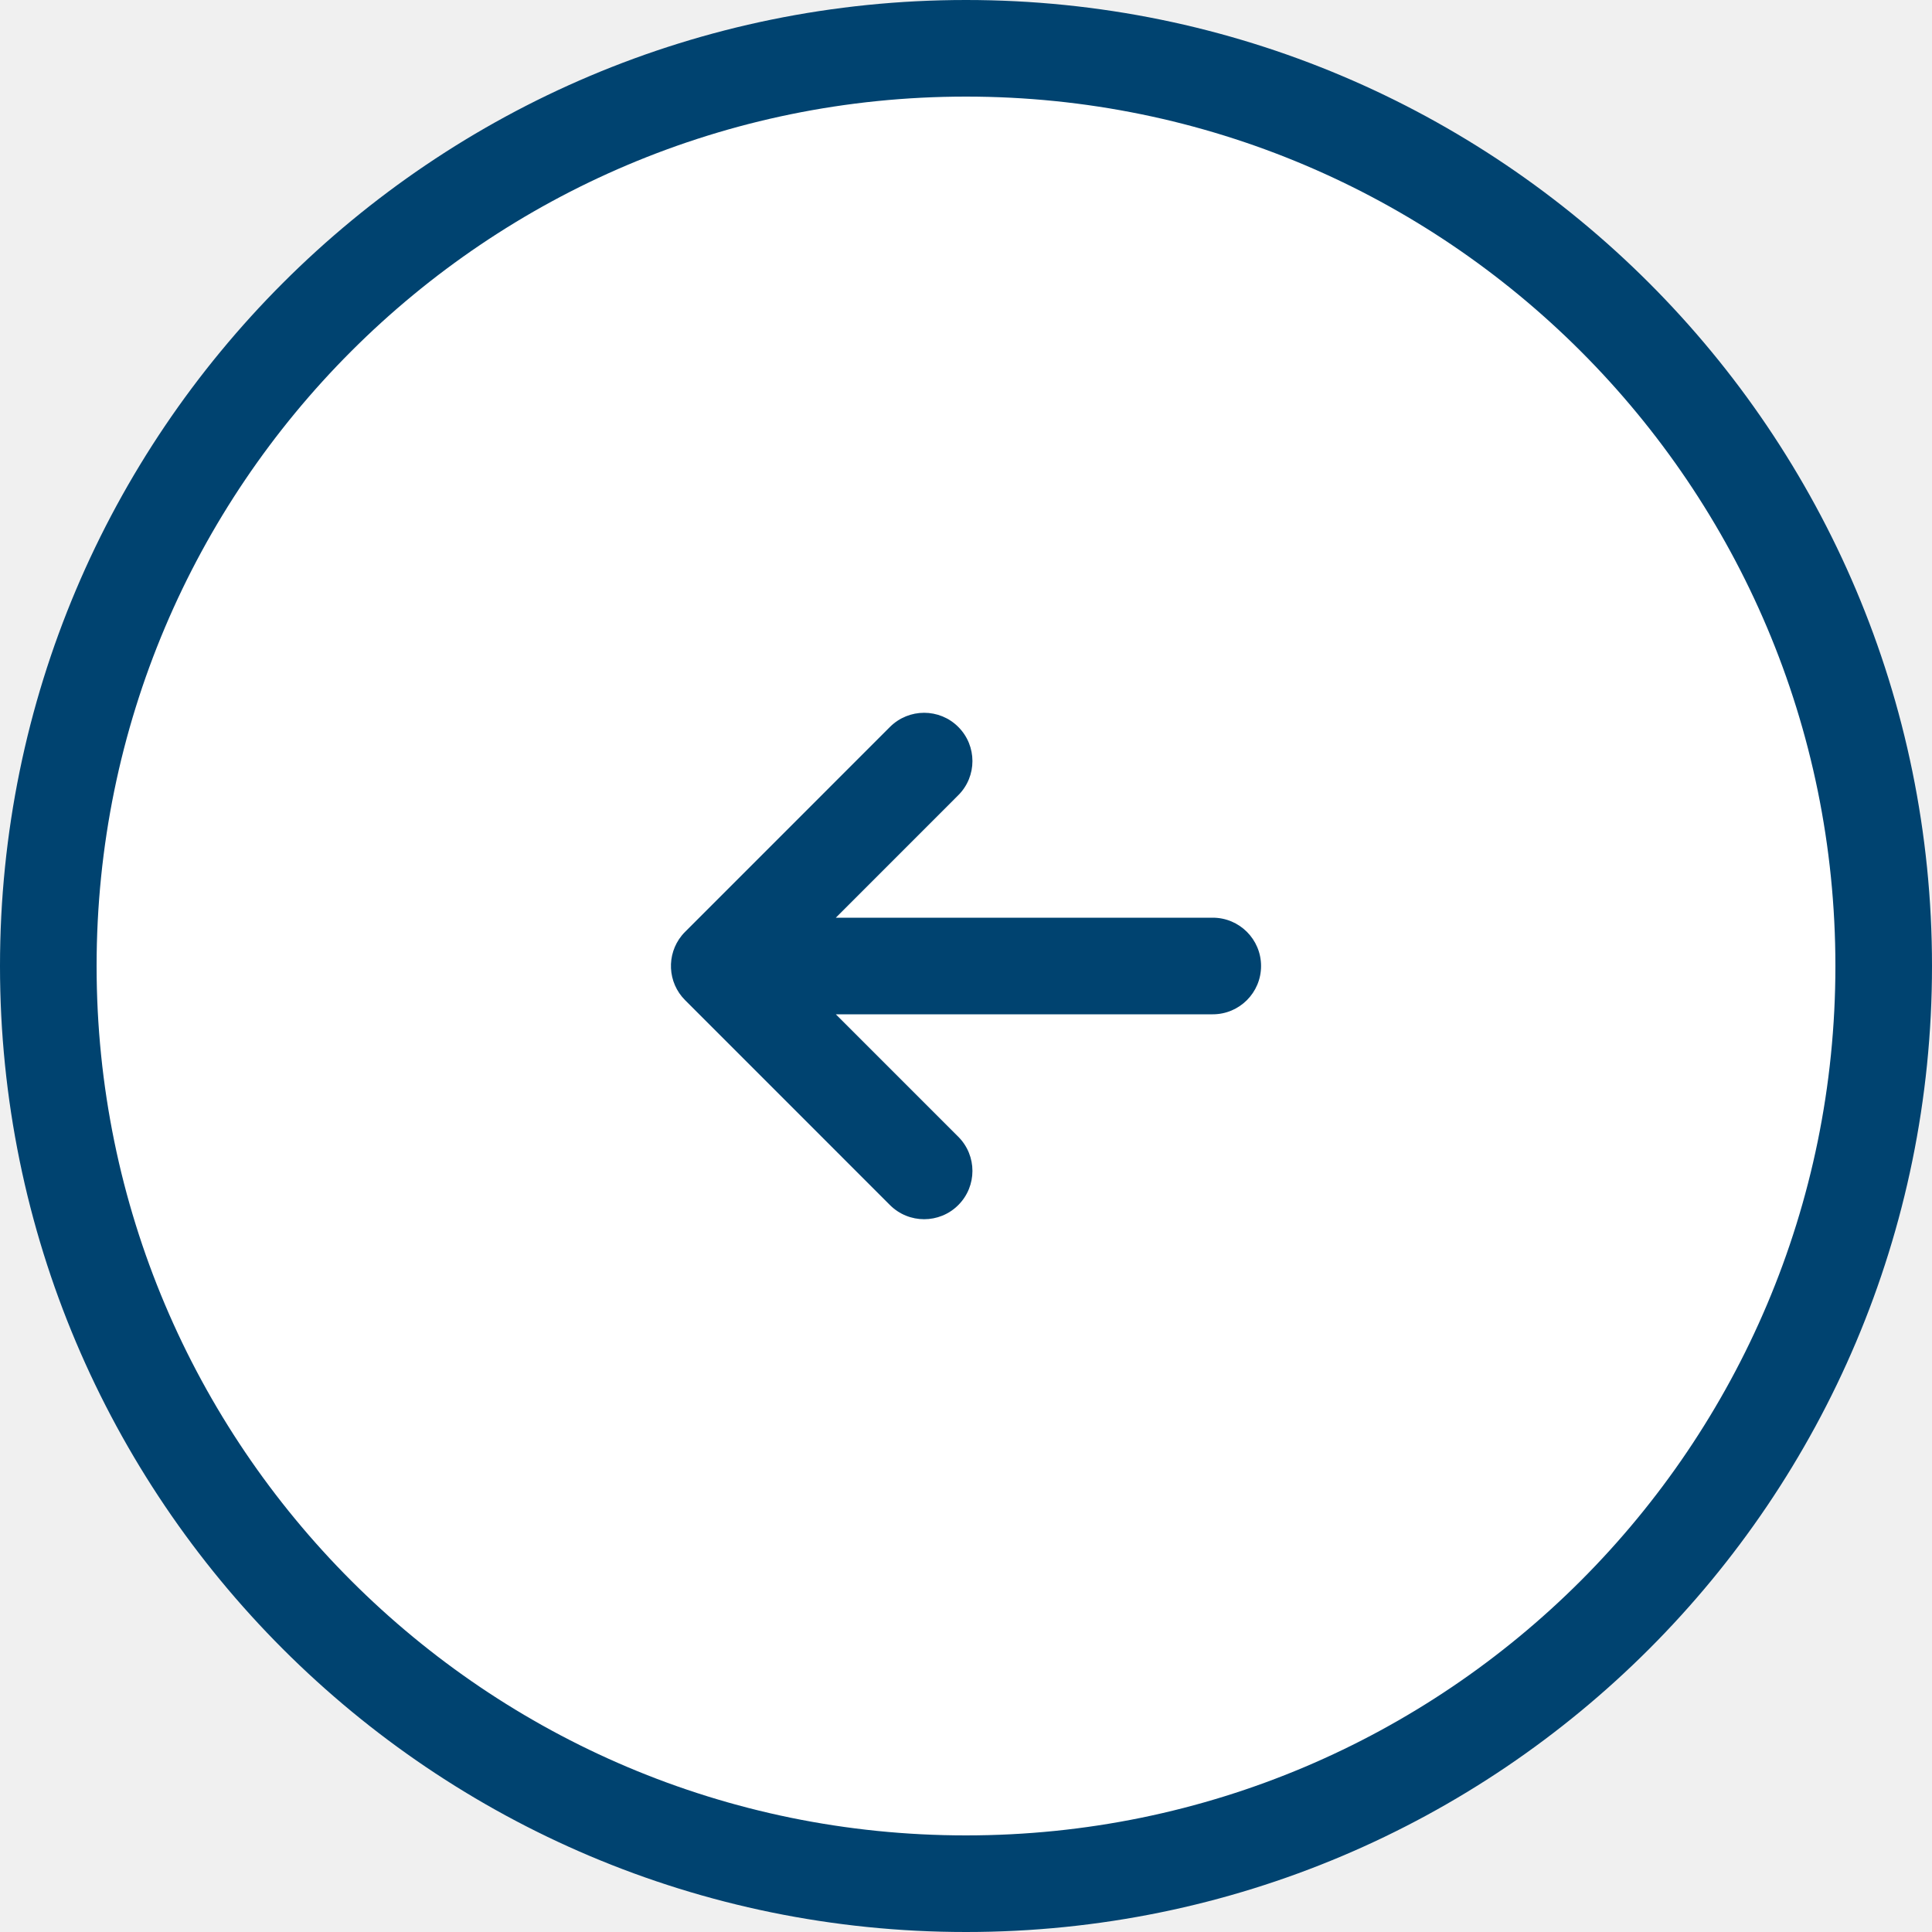
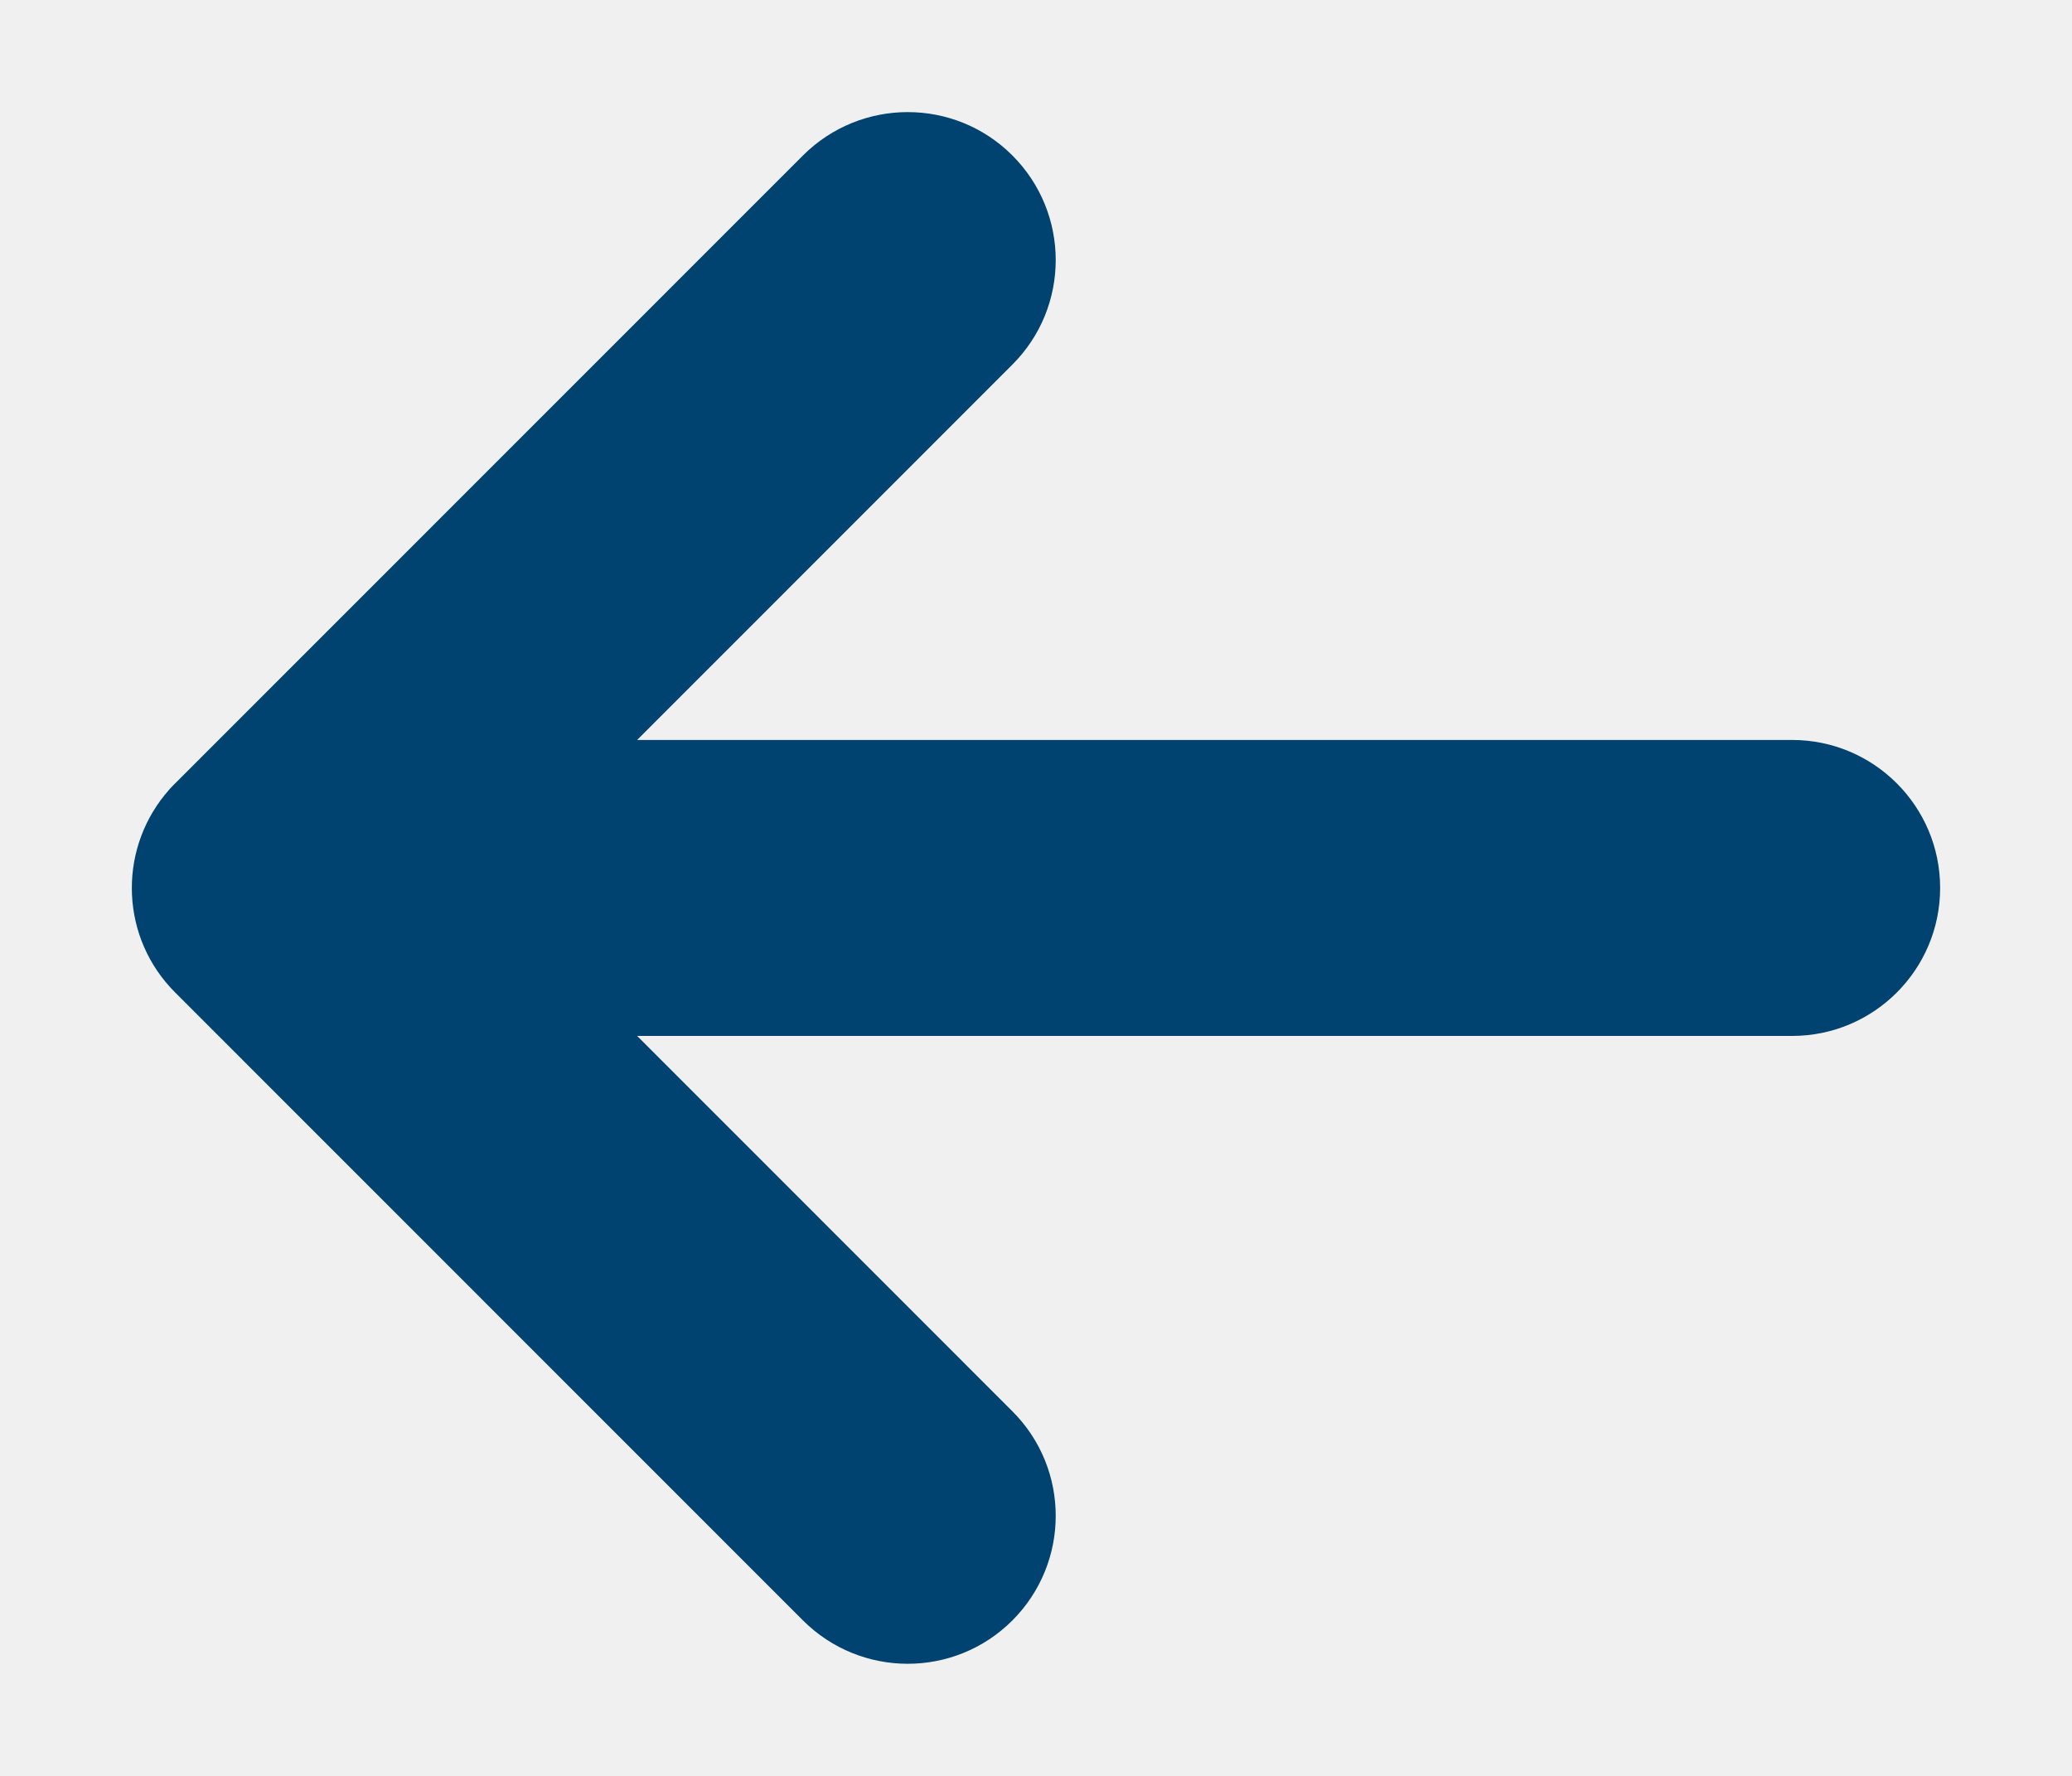
- <svg xmlns="http://www.w3.org/2000/svg" width="40" height="40" viewBox="0 0 40 40" fill="none">
-   <rect x="39" y="39" width="38" height="38" rx="19" transform="rotate(-180 39 39)" fill="white" />
-   <rect x="39" y="39" width="38" height="38" rx="19" transform="rotate(-180 39 39)" stroke="#004370" stroke-width="2" />
-   <path fill-rule="evenodd" clip-rule="evenodd" d="M25.109 21C25.661 21 26.109 20.552 26.109 20C26.109 19.448 25.661 19 25.109 19L17.305 19L19.84 16.464C20.231 16.074 20.231 15.441 19.84 15.05C19.45 14.66 18.817 14.66 18.426 15.05L14.184 19.293C14.159 19.317 14.136 19.343 14.115 19.369C13.795 19.762 13.818 20.341 14.184 20.707L14.185 20.708L18.426 24.95C18.817 25.34 19.45 25.34 19.84 24.95C20.231 24.559 20.231 23.926 19.84 23.535L17.305 21L25.109 21Z" fill="#004370" />
+ <svg xmlns="http://www.w3.org/2000/svg" width="14" height="12" viewBox="0 0 14 12" fill="none">
+   <path fill-rule="evenodd" clip-rule="evenodd" d="M12.109 7C12.661 7 13.109 6.552 13.109 6C13.109 5.448 12.661 5 12.109 5L4.305 5L6.84 2.464C7.231 2.074 7.231 1.441 6.84 1.05C6.45 0.66 5.817 0.66 5.426 1.05L1.184 5.293C1.159 5.317 1.136 5.343 1.115 5.369C0.795 5.762 0.817 6.341 1.184 6.707L1.185 6.708L5.426 10.95C5.817 11.34 6.45 11.34 6.84 10.95C7.231 10.559 7.231 9.926 6.84 9.536L4.305 7L12.109 7Z" fill="#004370" />
</svg>
